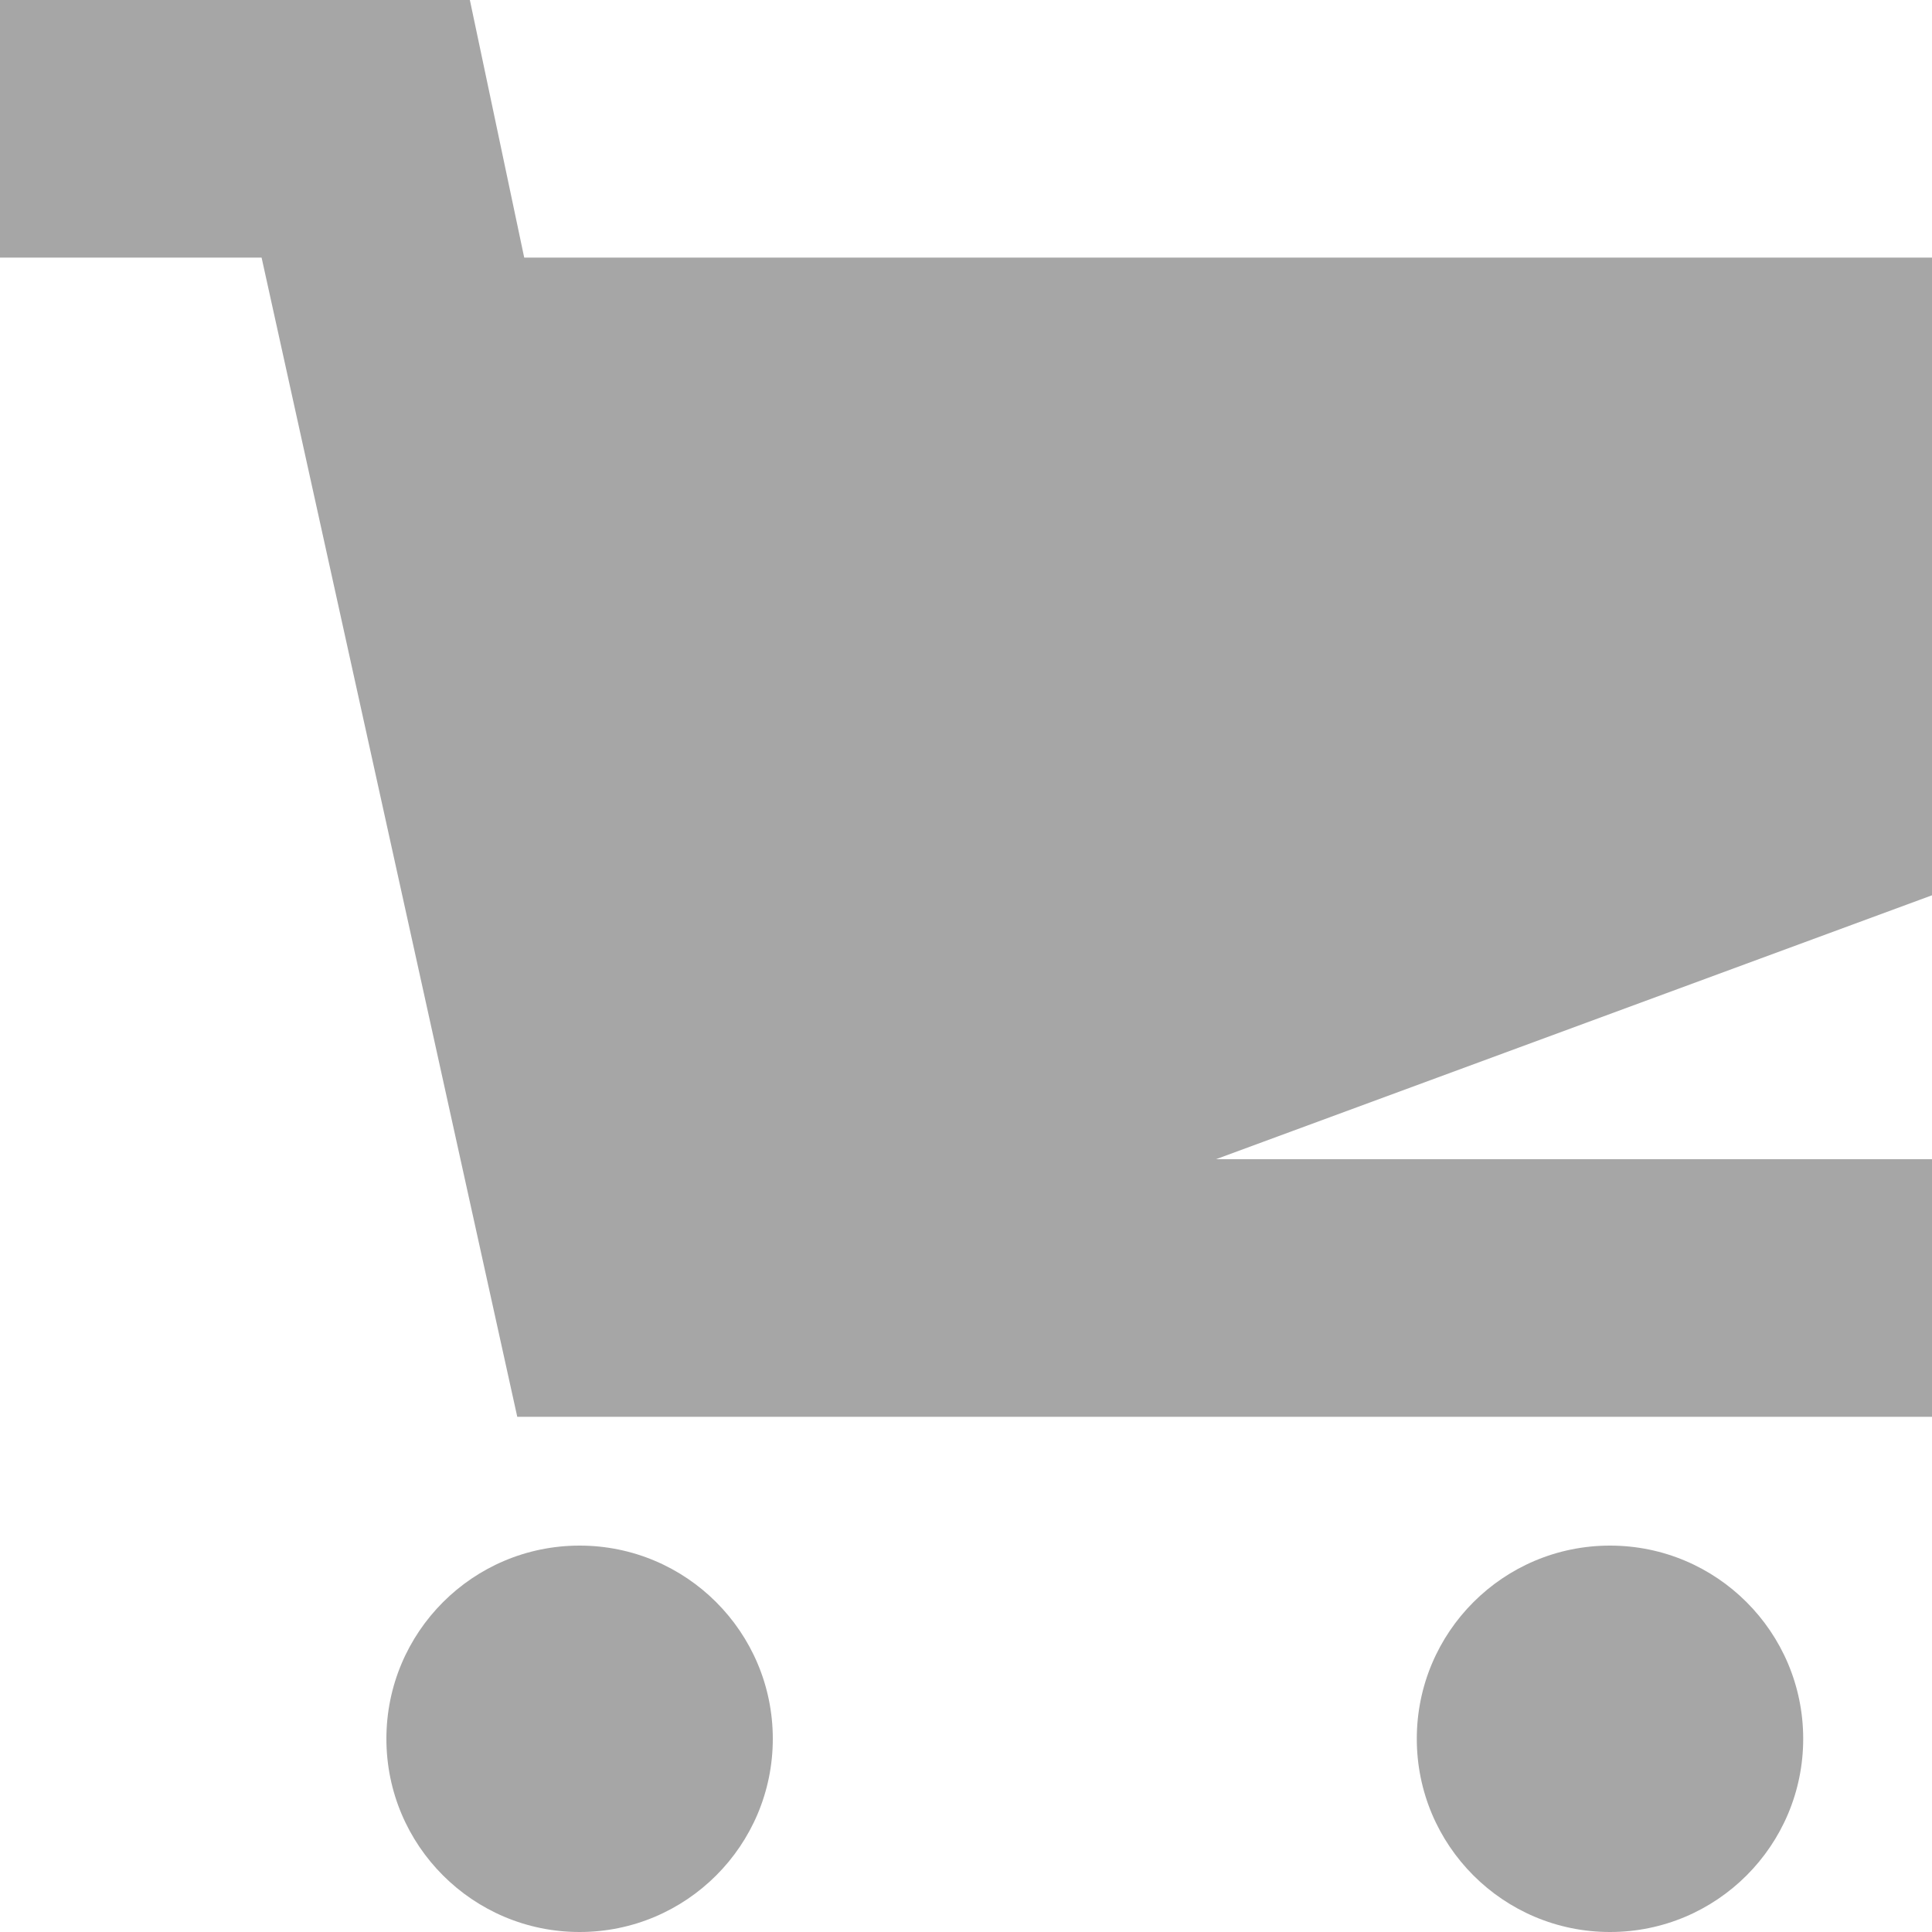
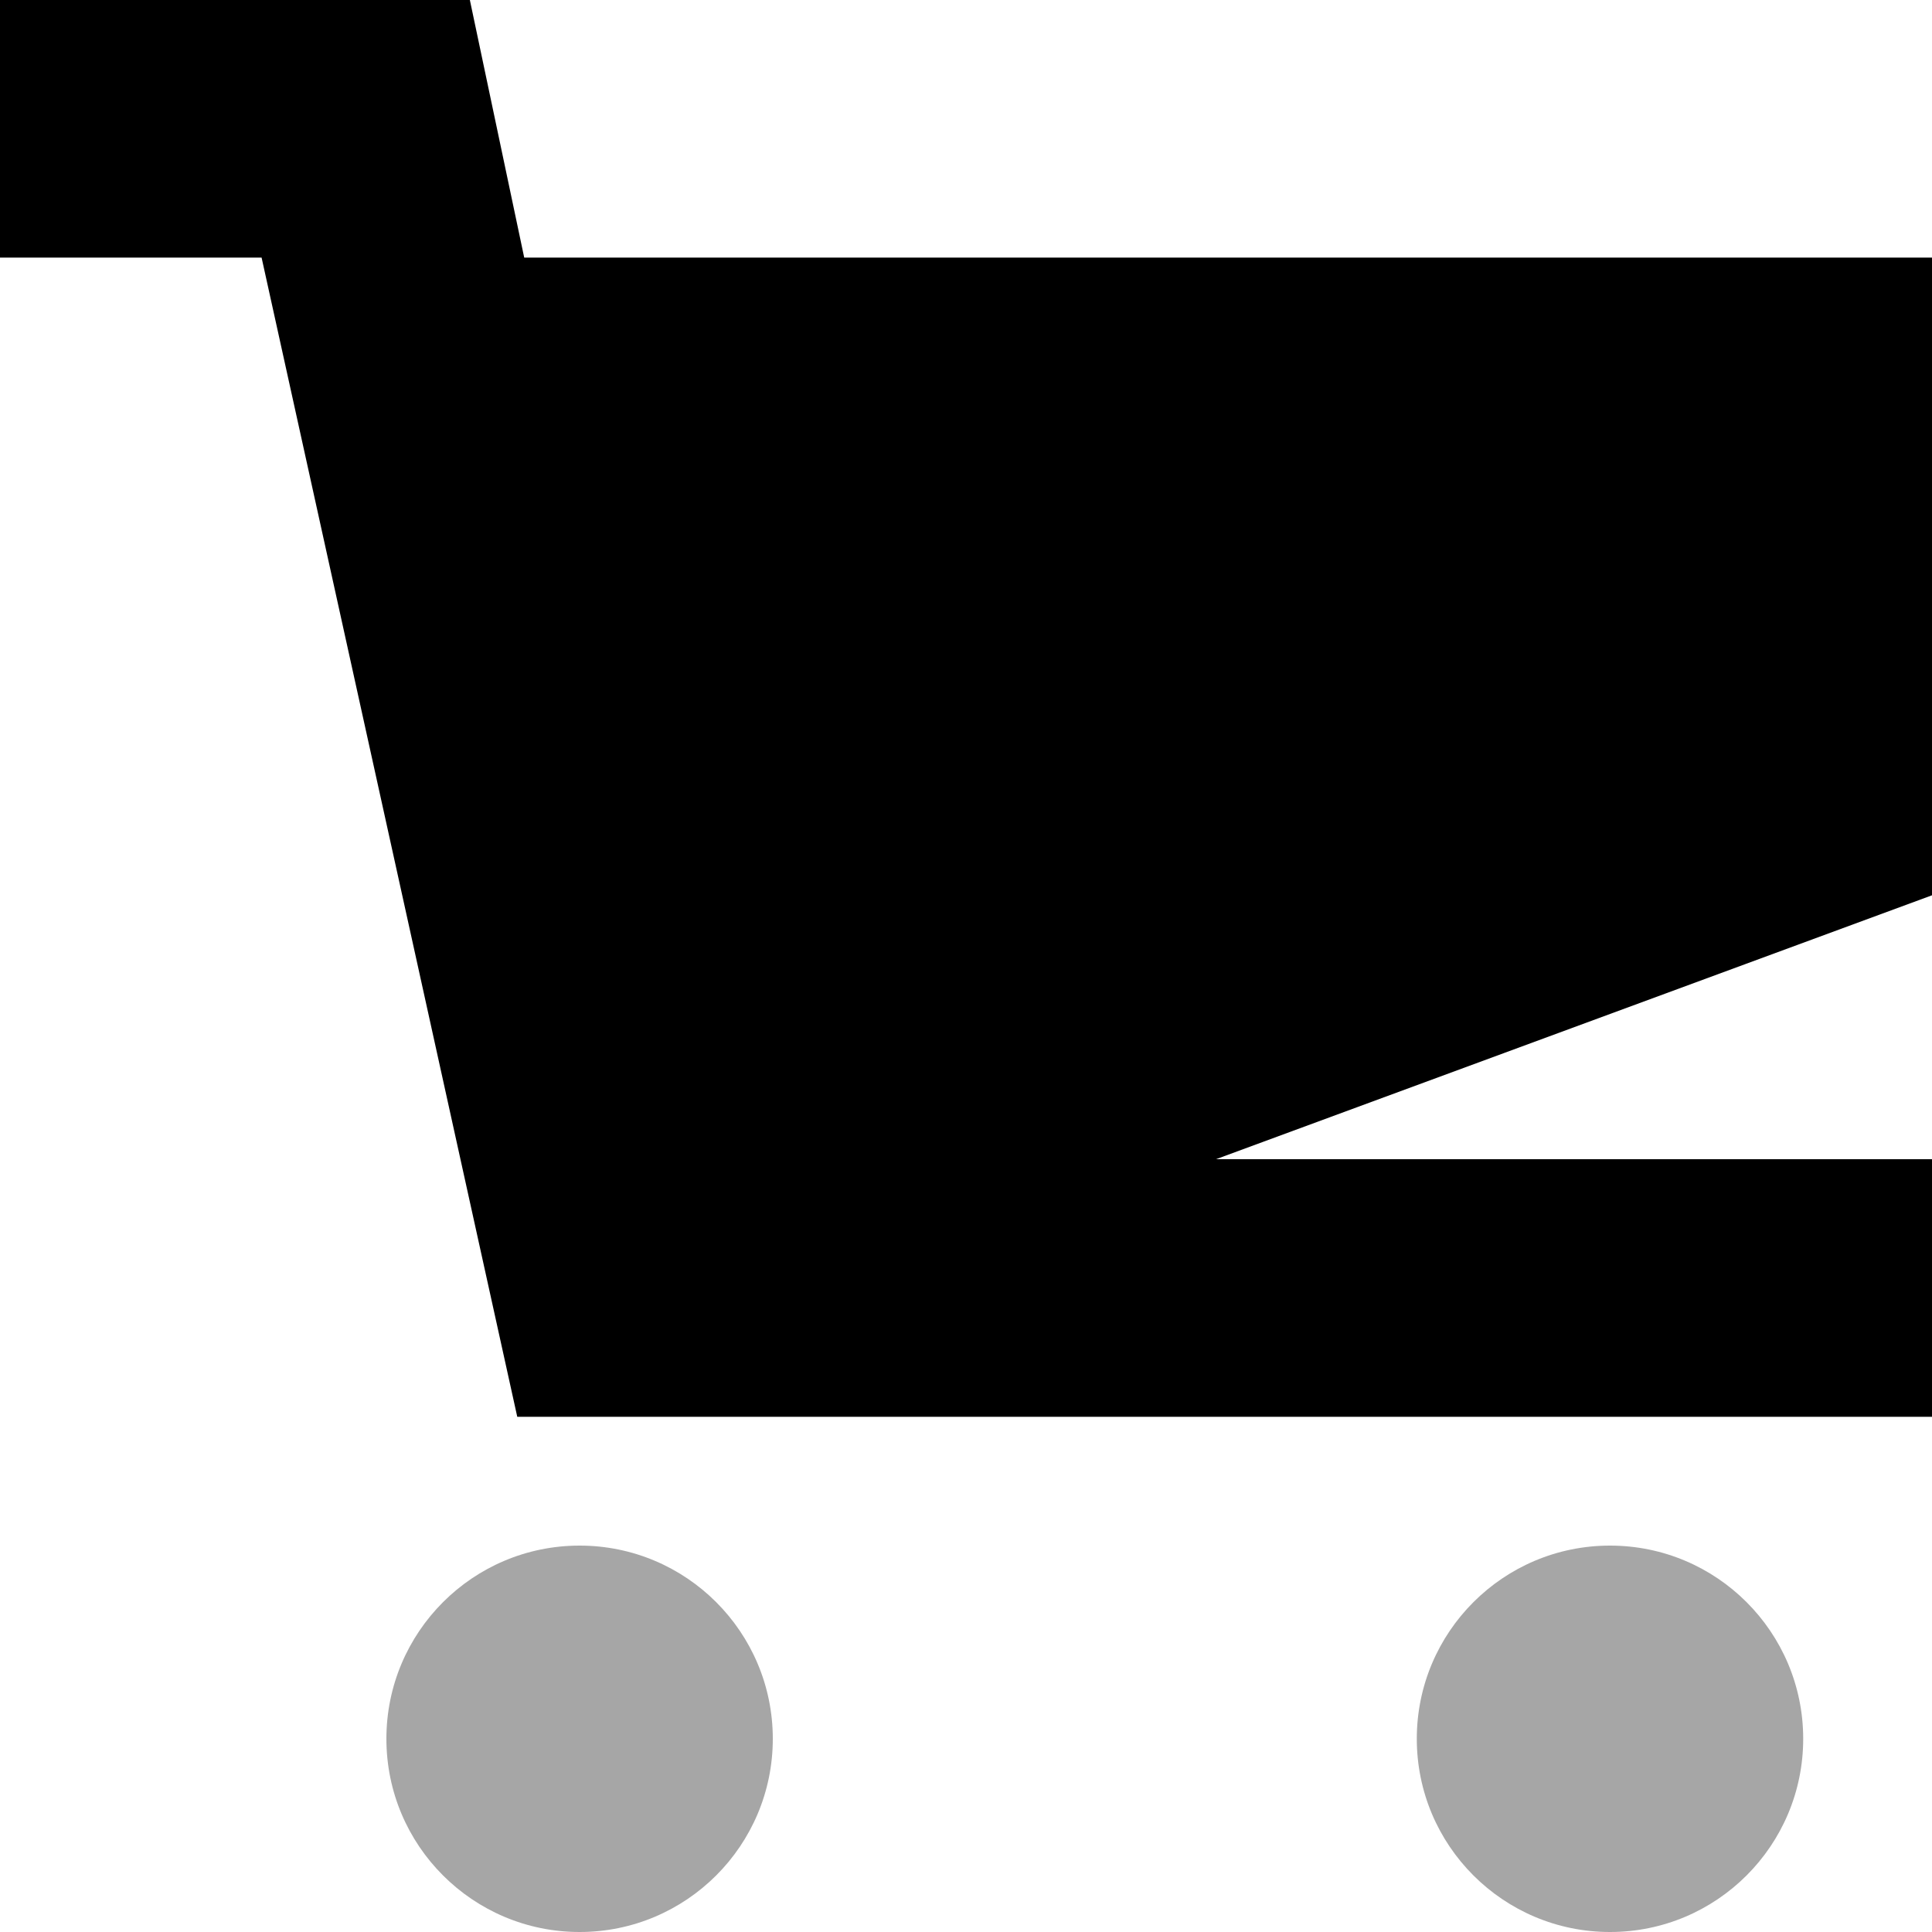
<svg xmlns="http://www.w3.org/2000/svg" width="15" height="15" viewBox="0 0 15 15">
  <circle fill="#a6a6a6" cx="4.5" cy="13.5" r="1.5" />
  <circle fill="#a6a6a6" cx="12.5" cy="13.5" r="1.5" />
-   <path fill="#a6a6a6" d="M15 2H4.07l-.422-2H0v2h2.031l1.985 9H15V9H9.441L15 6.951z" />
+   <path d="M15 2H4.07l-.422-2H0v2h2.031l1.985 9H15V9H9.441L15 6.951z" />
</svg>
